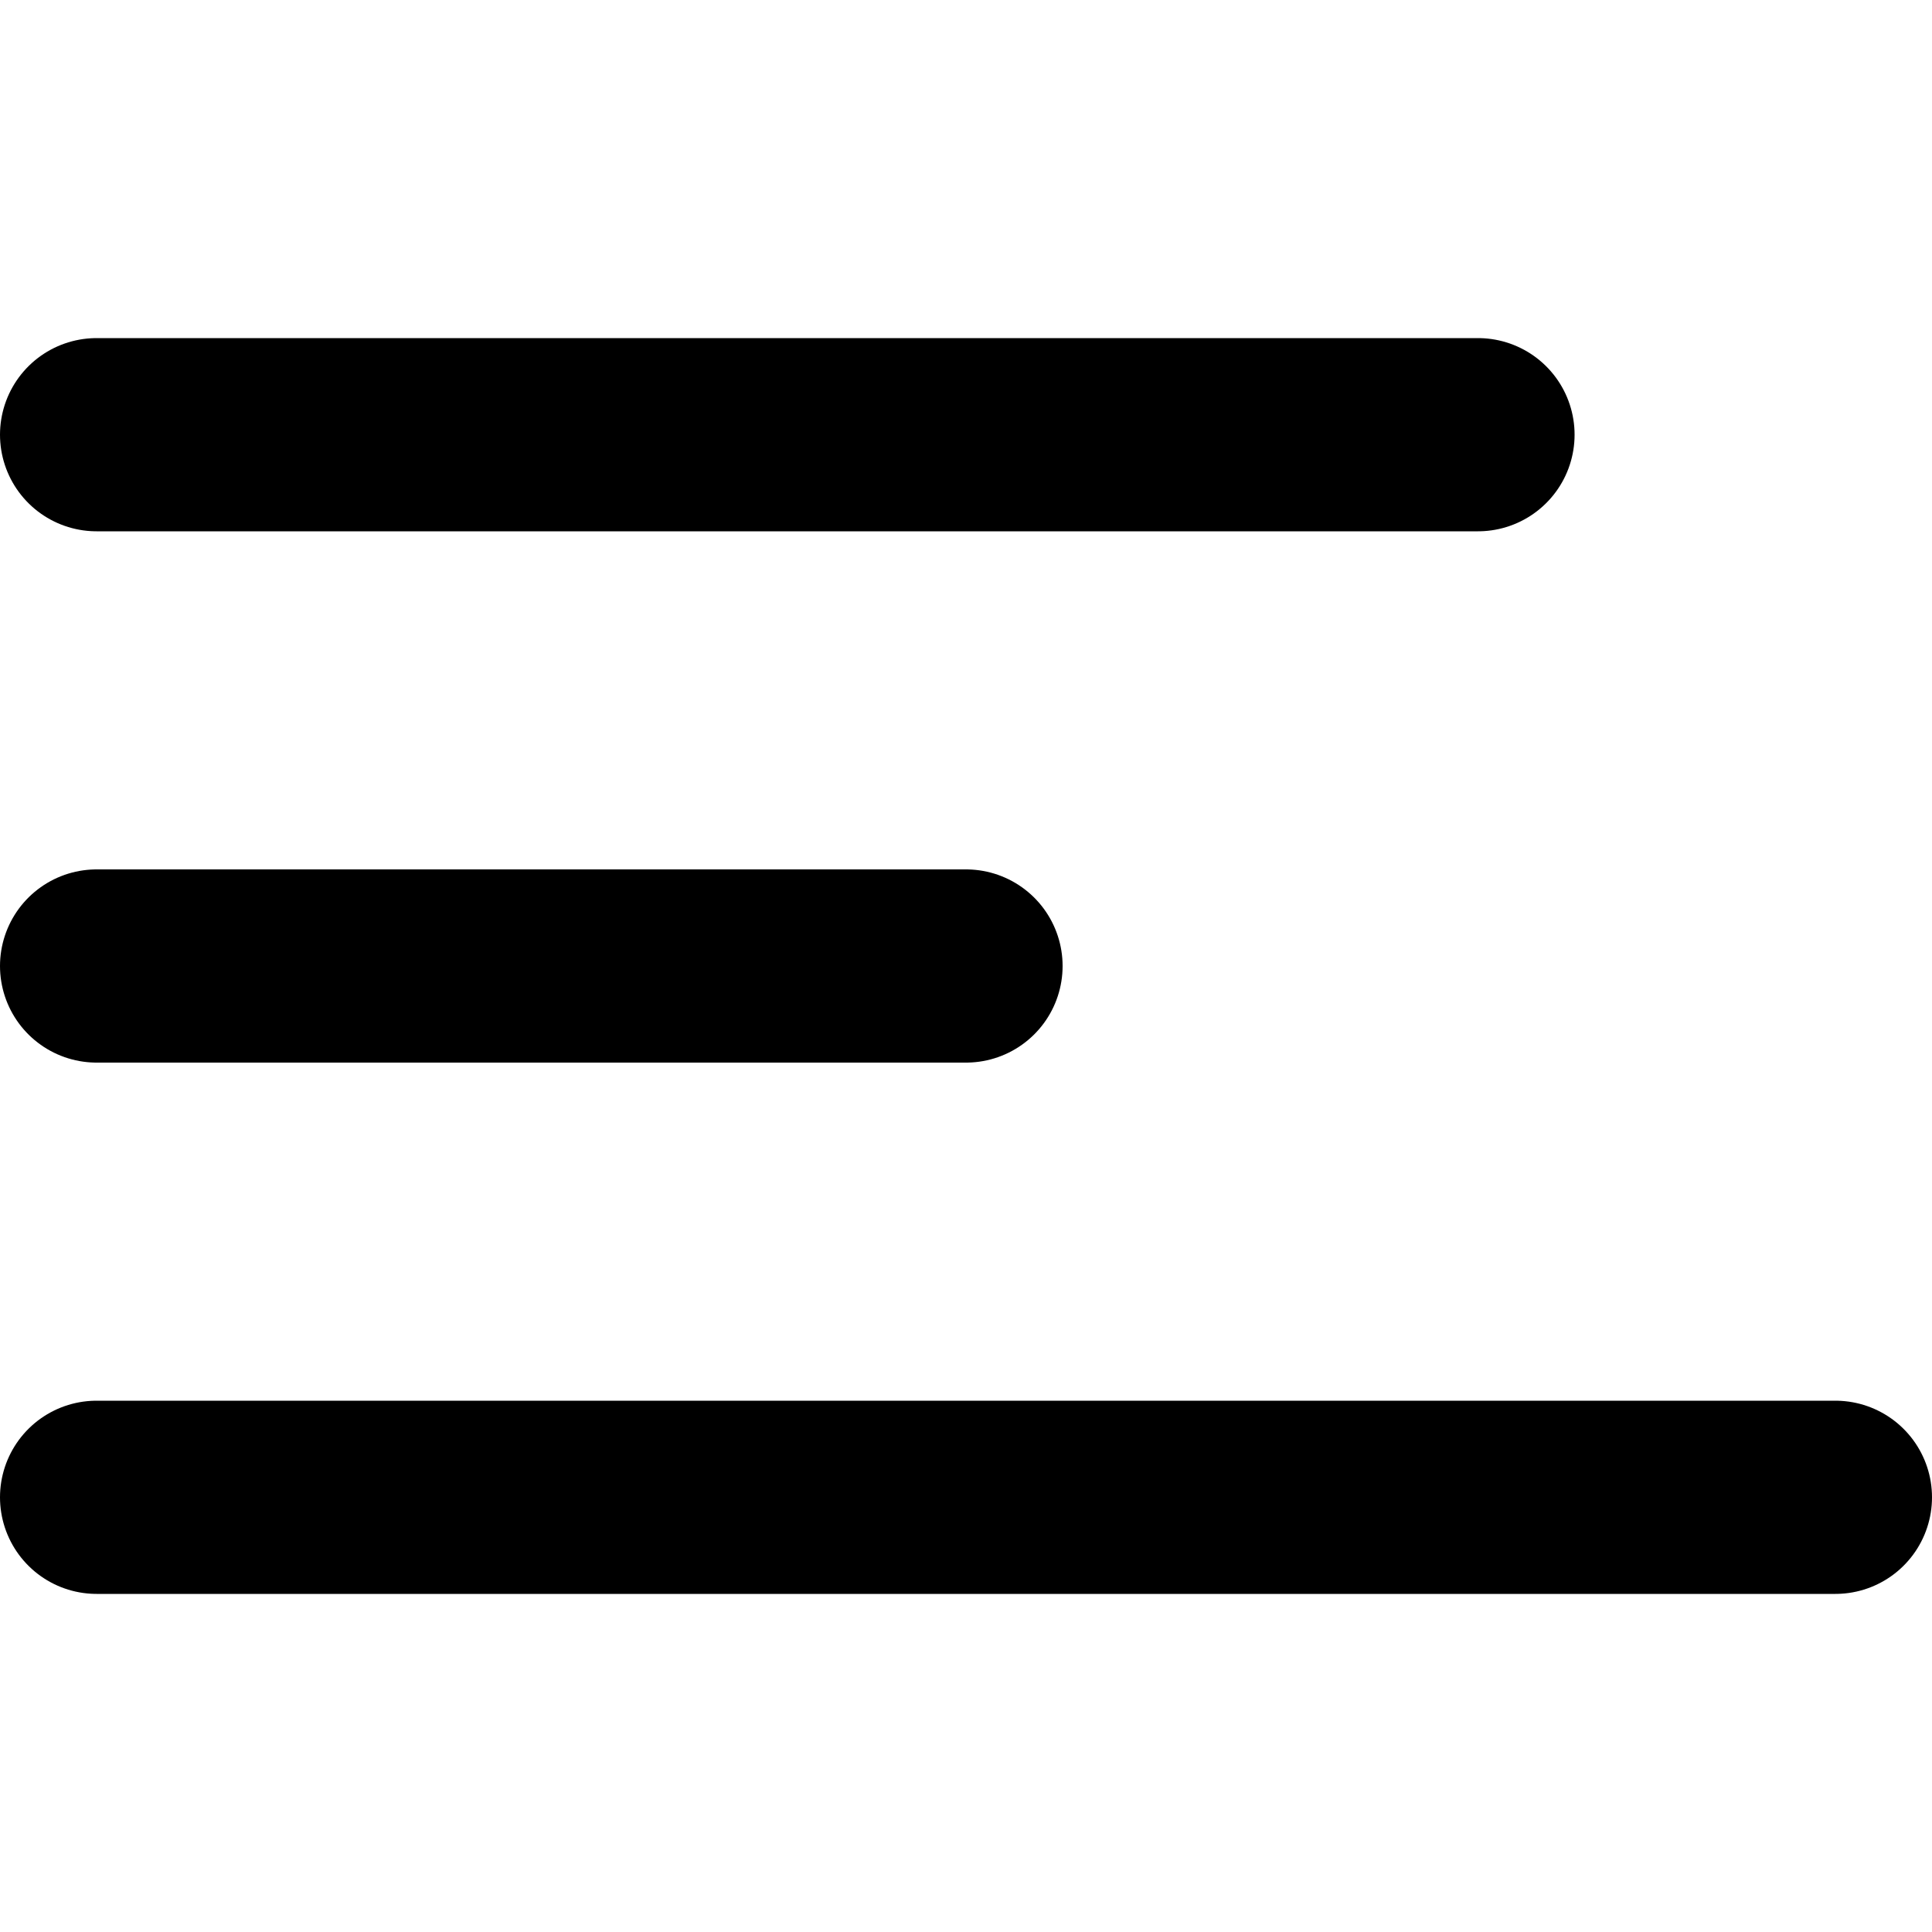
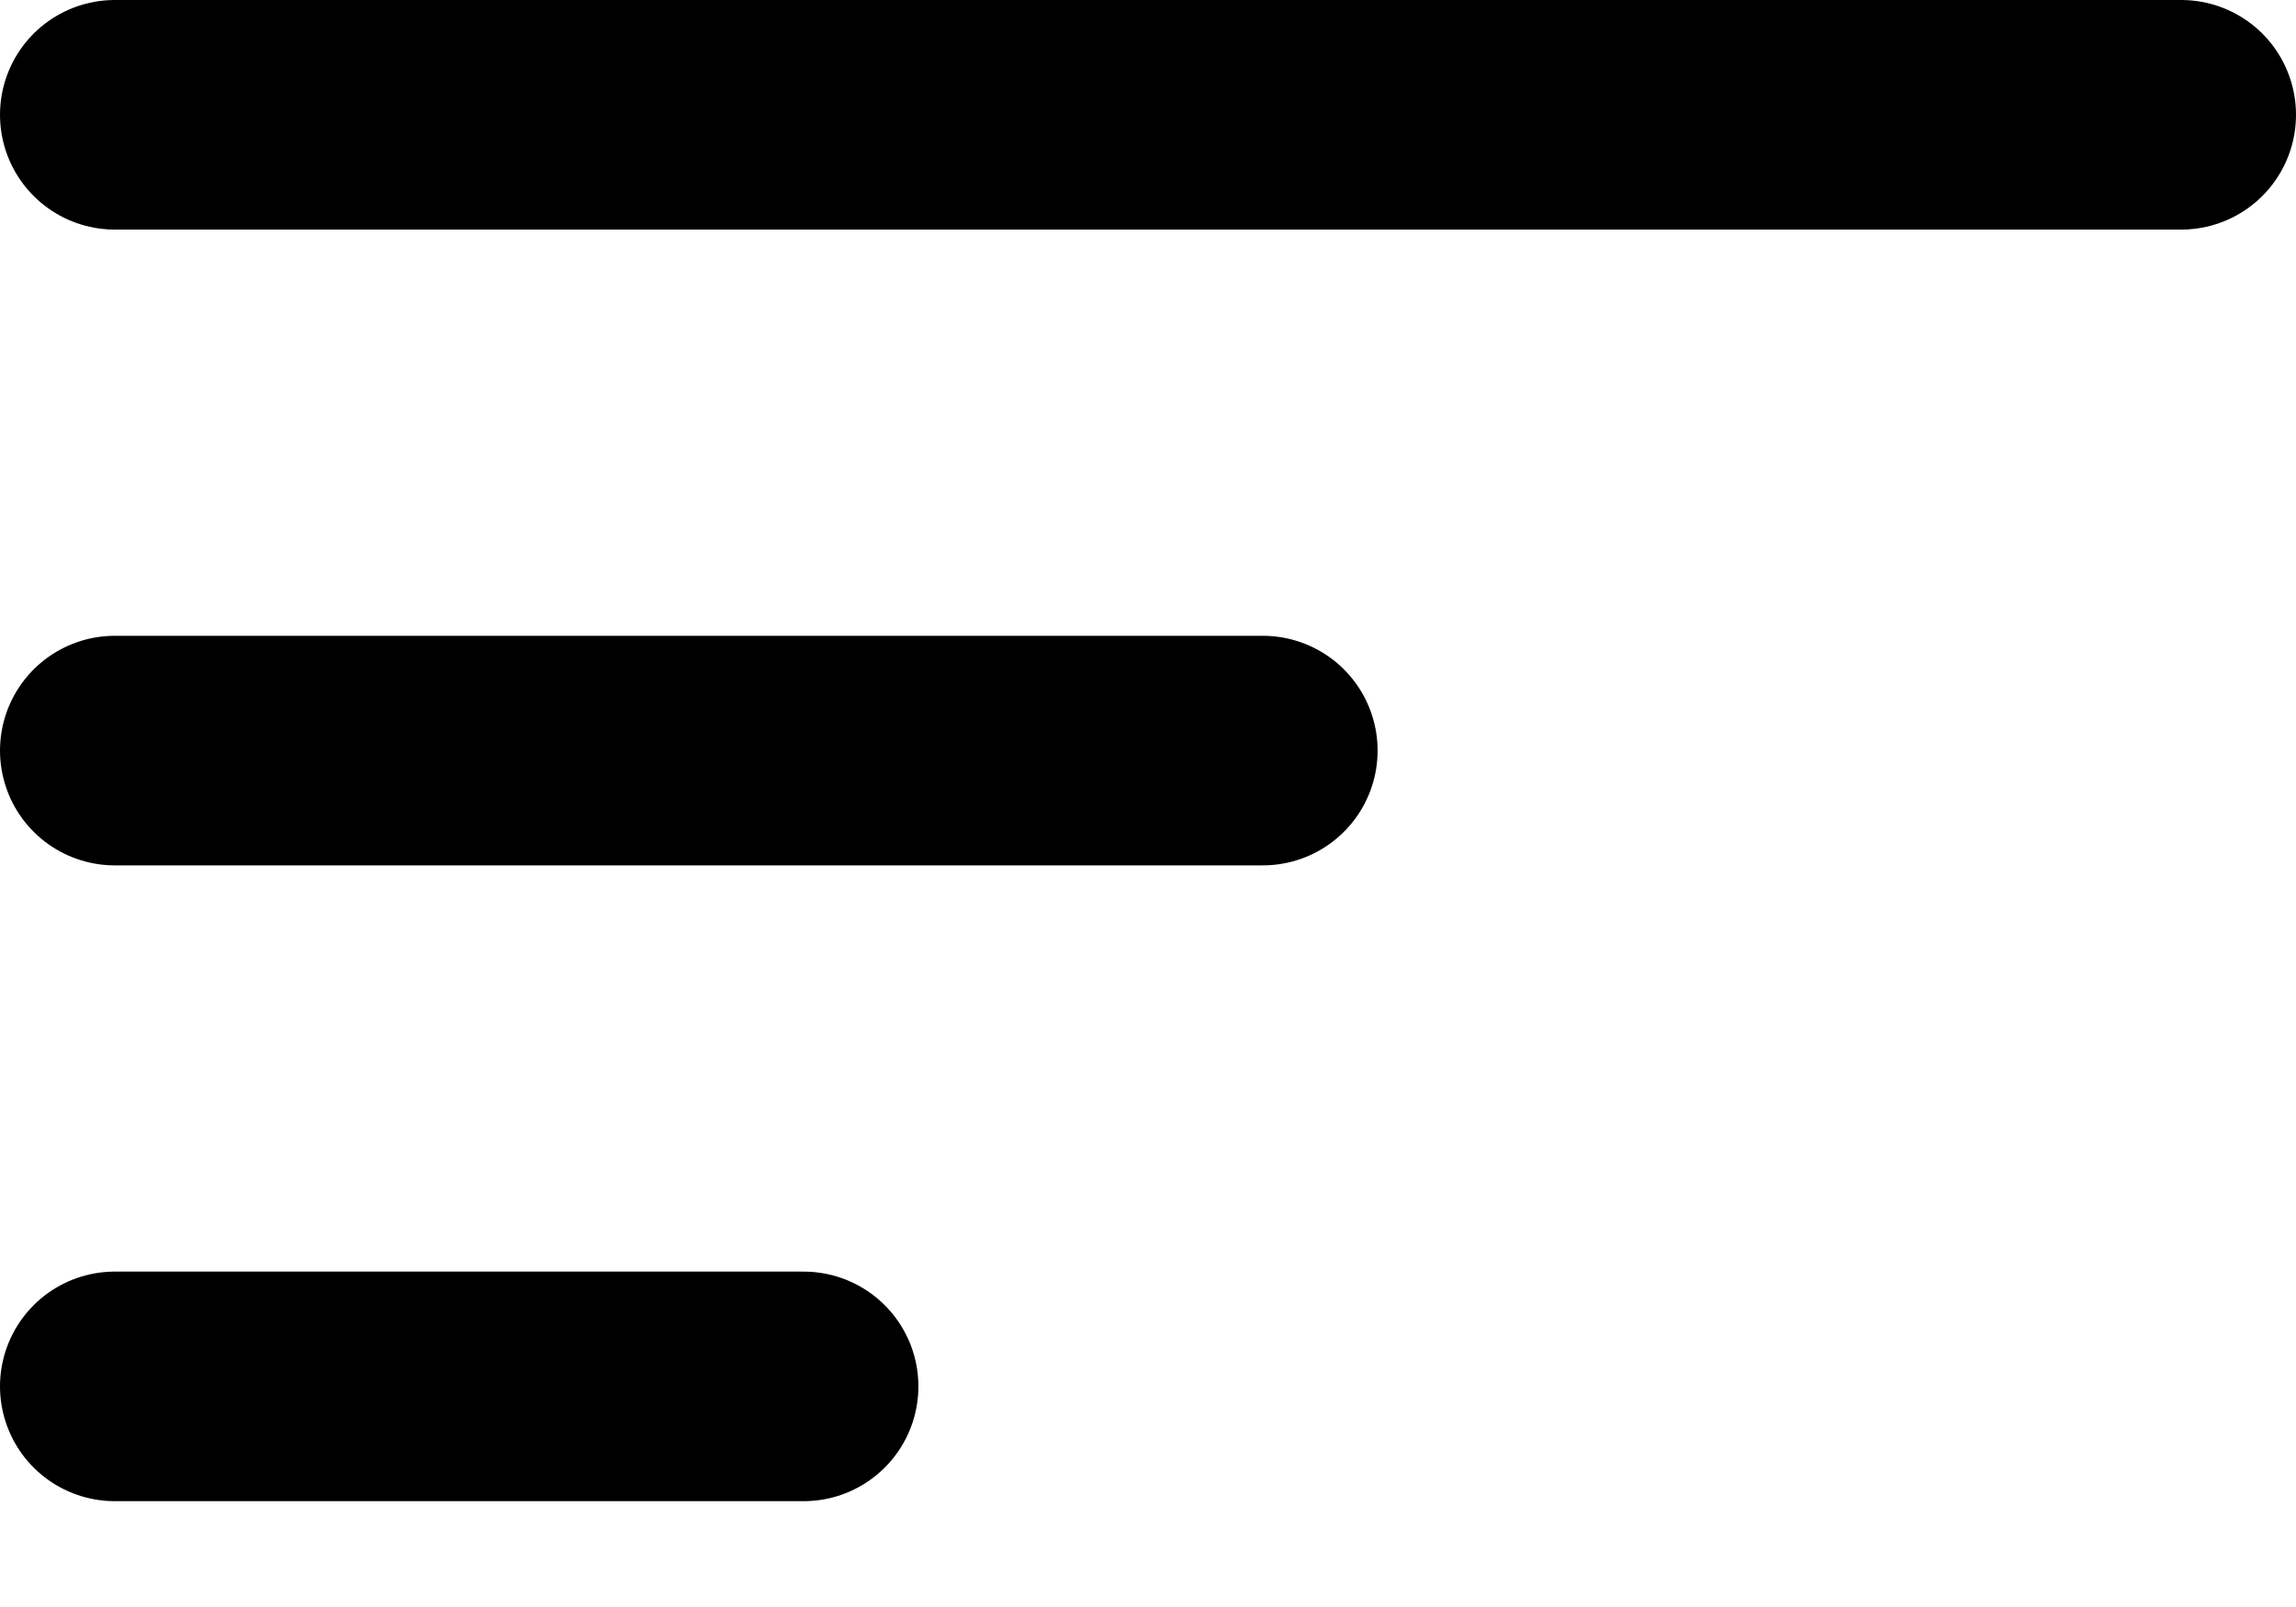
- <svg xmlns="http://www.w3.org/2000/svg" viewBox="0 0 20 20" xml:space="preserve">
-   <path d="M1 15.5h18M1 10h9M1 4.5h14.3" fill="none" stroke="currentColor" stroke-width="2" stroke-linecap="round" stroke-linejoin="round" />
+ <svg xmlns="http://www.w3.org/2000/svg" viewBox="0 0 20 14" fill="none">
+   <path d="M1 12.078H7" stroke="currentColor" stroke-width="2" stroke-linecap="round" stroke-linejoin="round" />
+   <path d="M1 6.539H11" stroke="currentColor" stroke-width="2" stroke-linecap="round" stroke-linejoin="round" />
+   <path d="M1 1H19" stroke="currentColor" stroke-width="2" stroke-linecap="round" stroke-linejoin="round" />
</svg>
